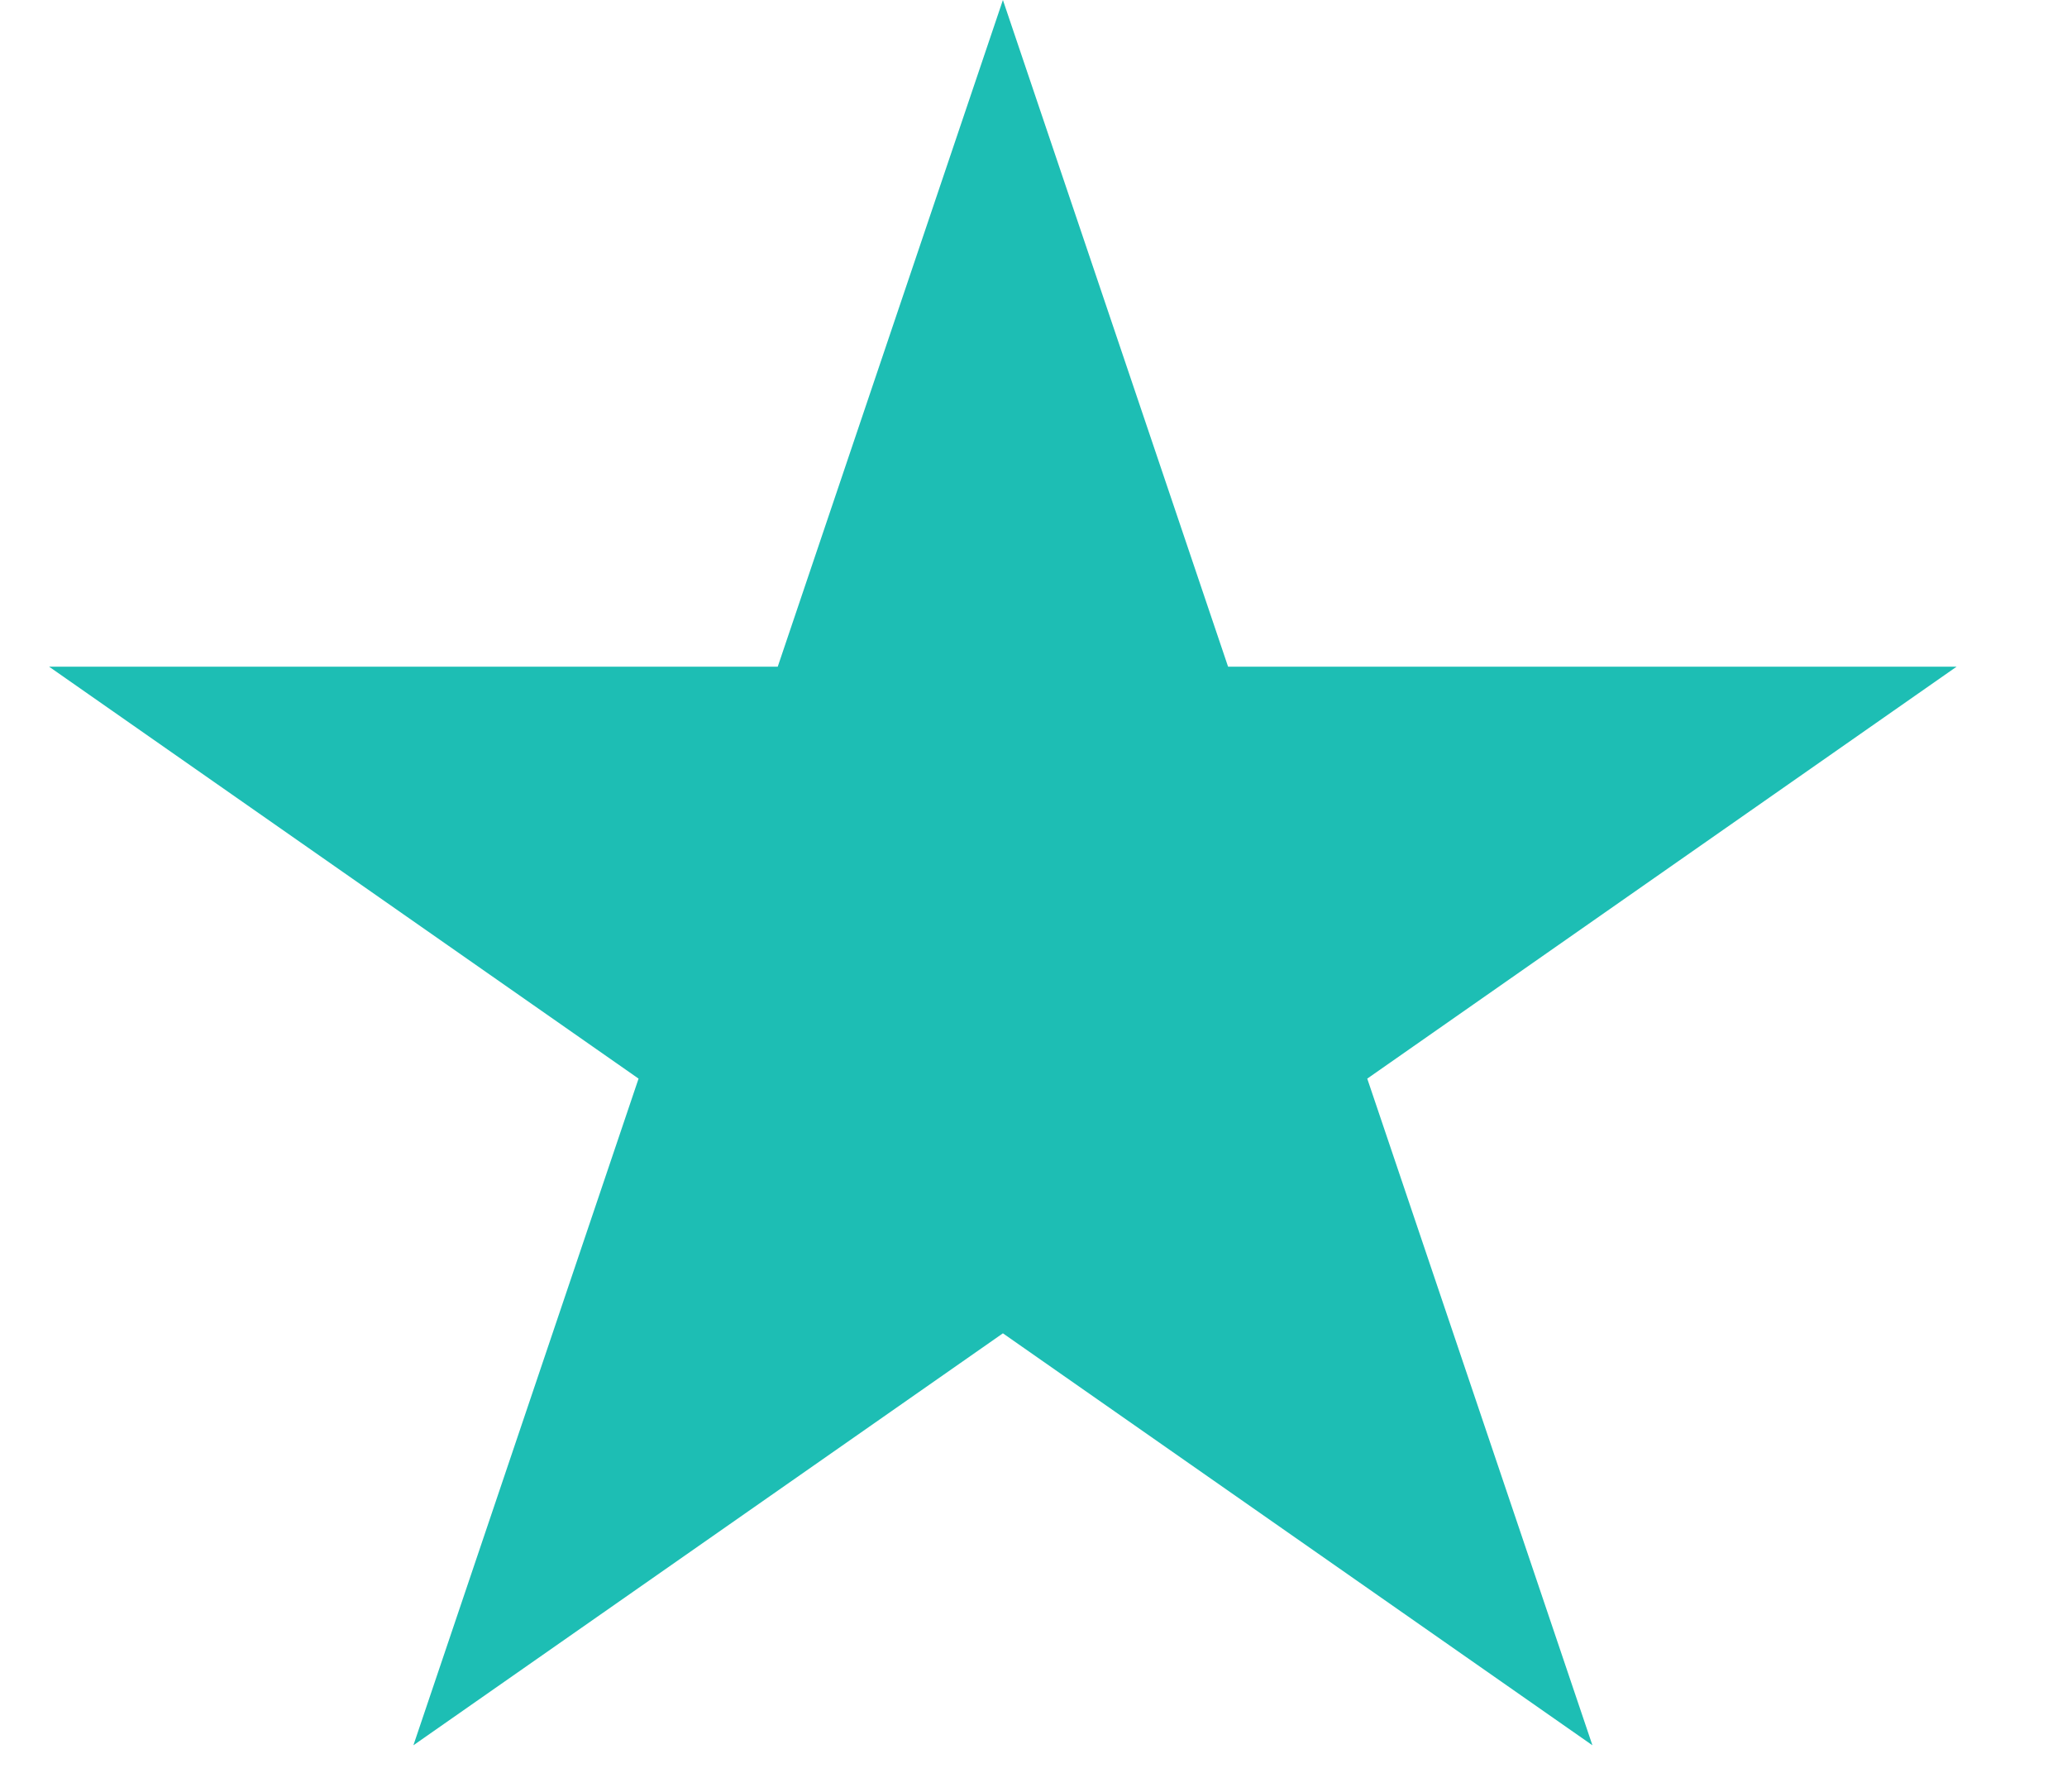
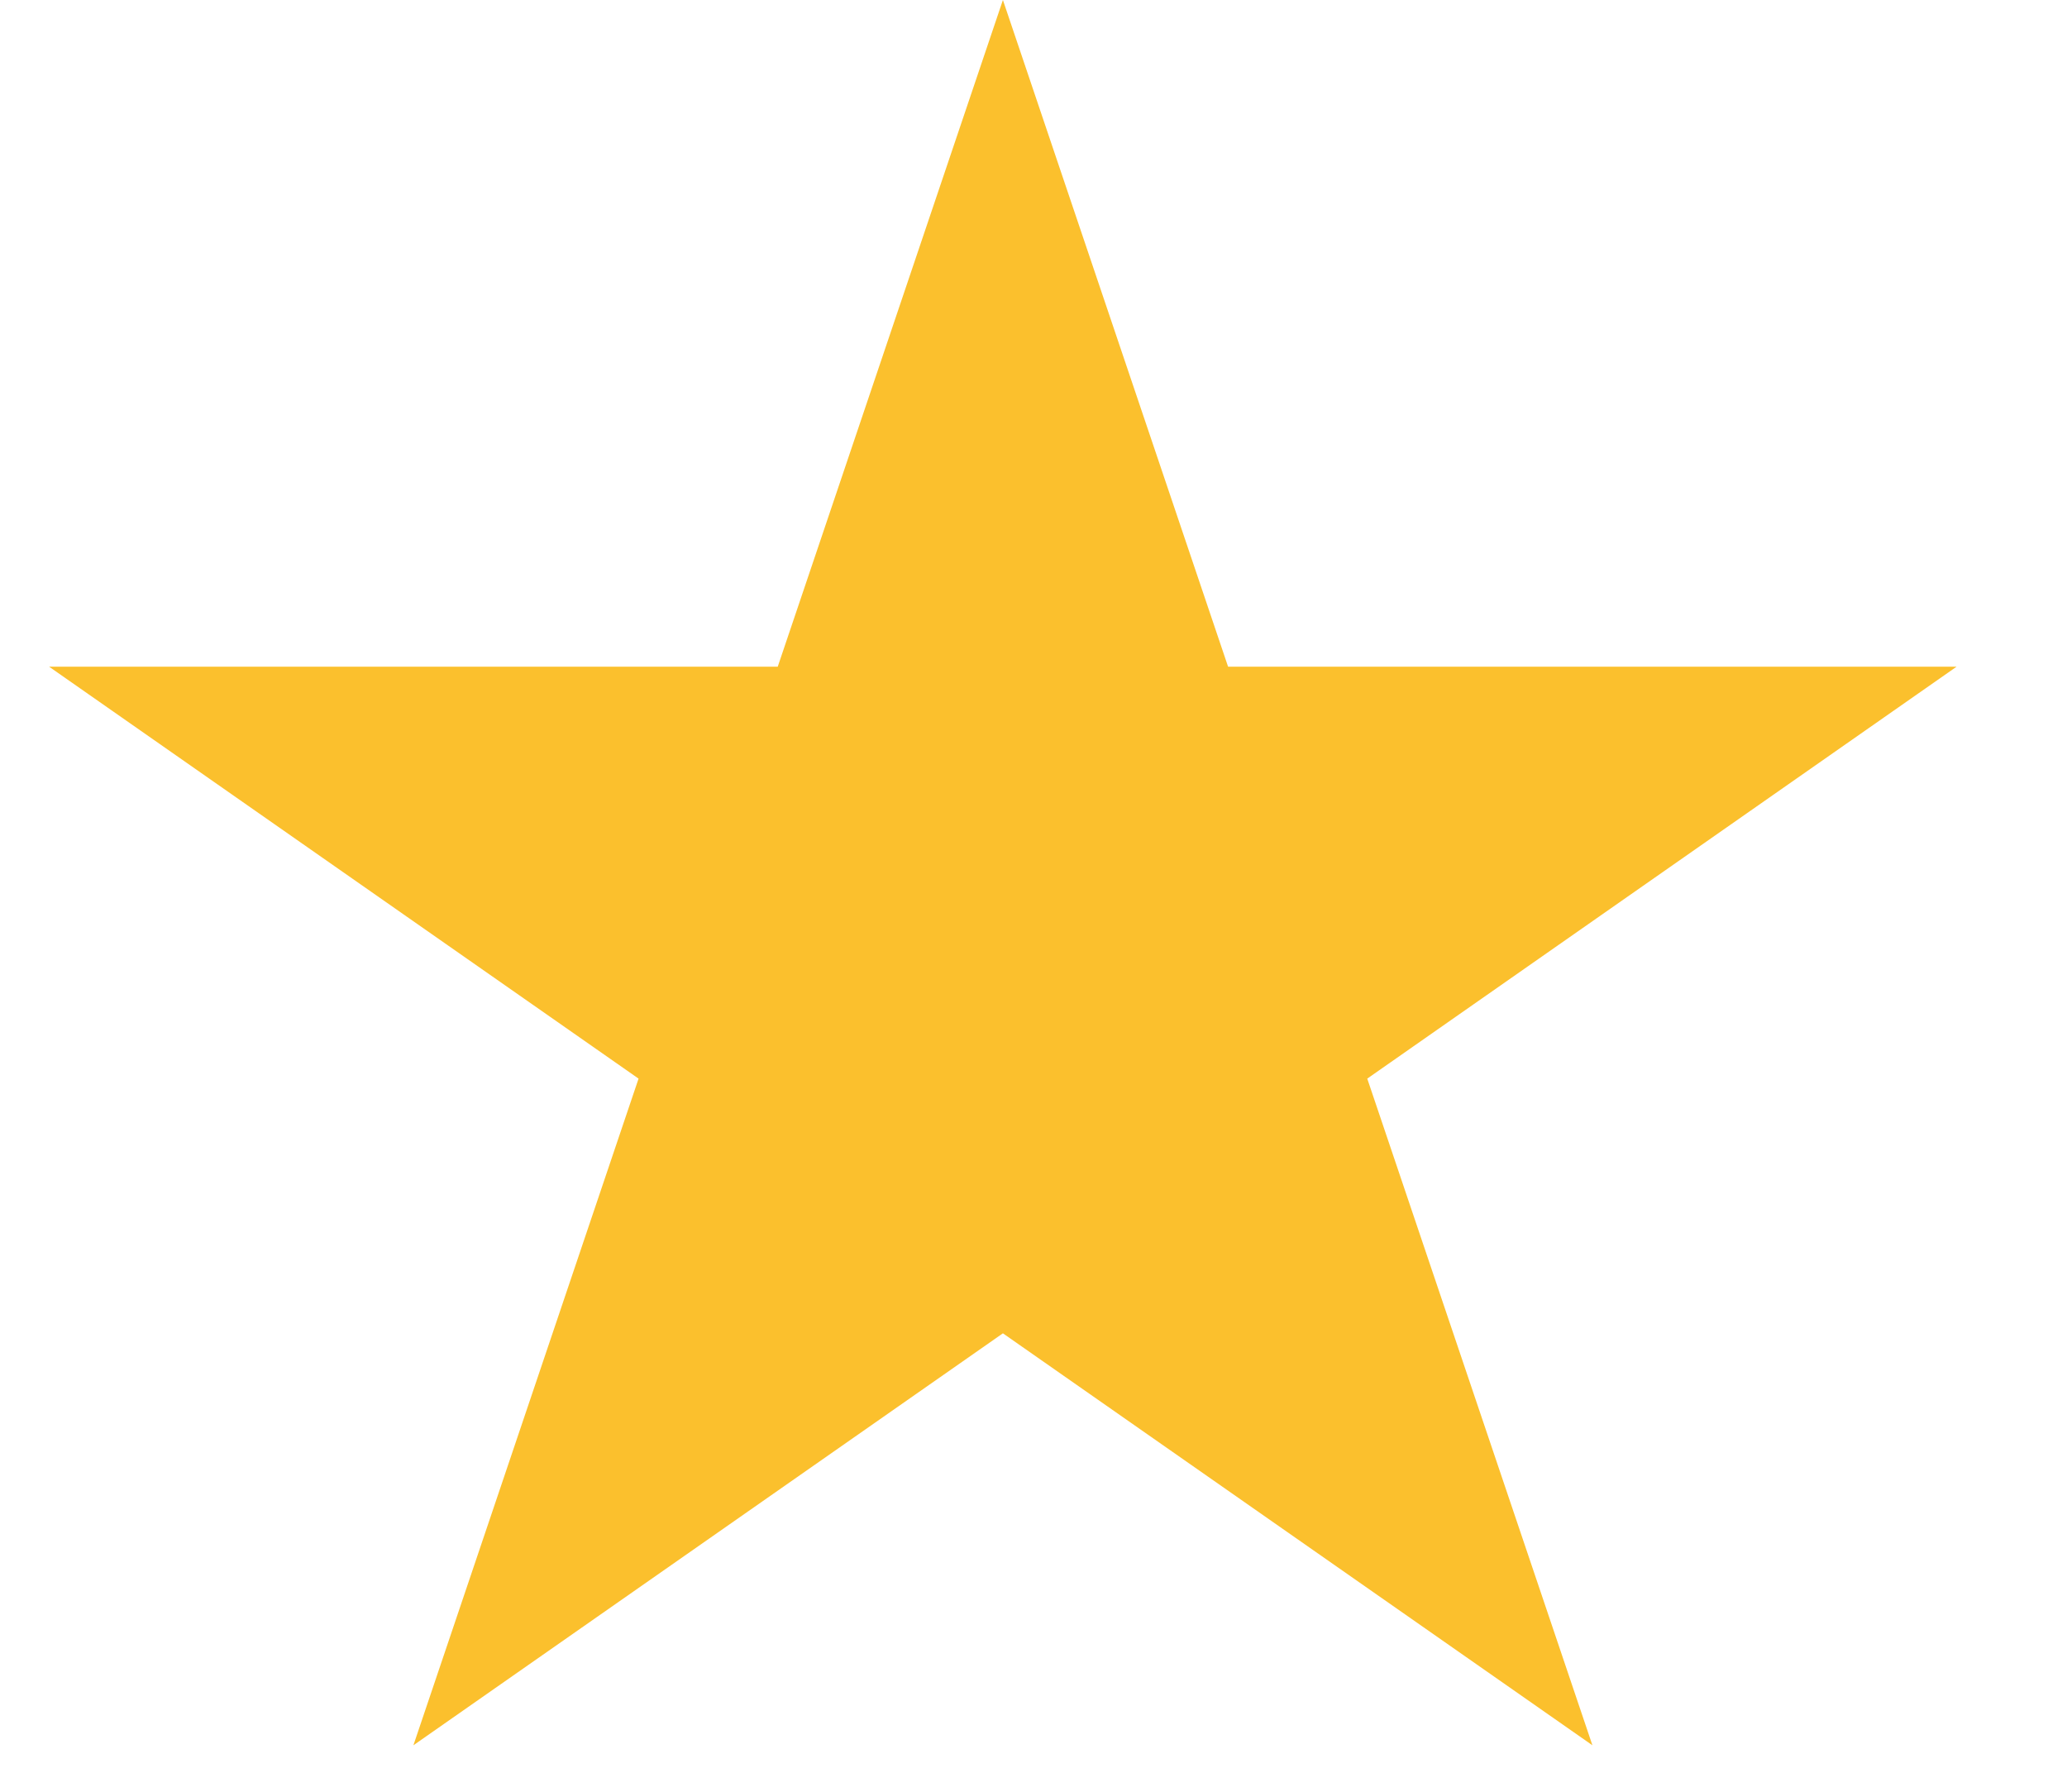
<svg xmlns="http://www.w3.org/2000/svg" width="15" height="13" viewBox="0 0 15 13" fill="none">
-   <path d="M7.278 0L8.912 4.837H14.199L9.922 7.826L11.556 12.663L7.278 9.674L3 12.663L4.634 7.826L0.356 4.837H5.644L7.278 0Z" fill="#1DBEB4" />
+   <path d="M7.278 0L8.912 4.837H14.199L9.922 7.826L11.556 12.663L7.278 9.674L3 12.663L4.634 7.826L0.356 4.837H5.644L7.278 0Z" fill="#FBC02D" />
</svg>
